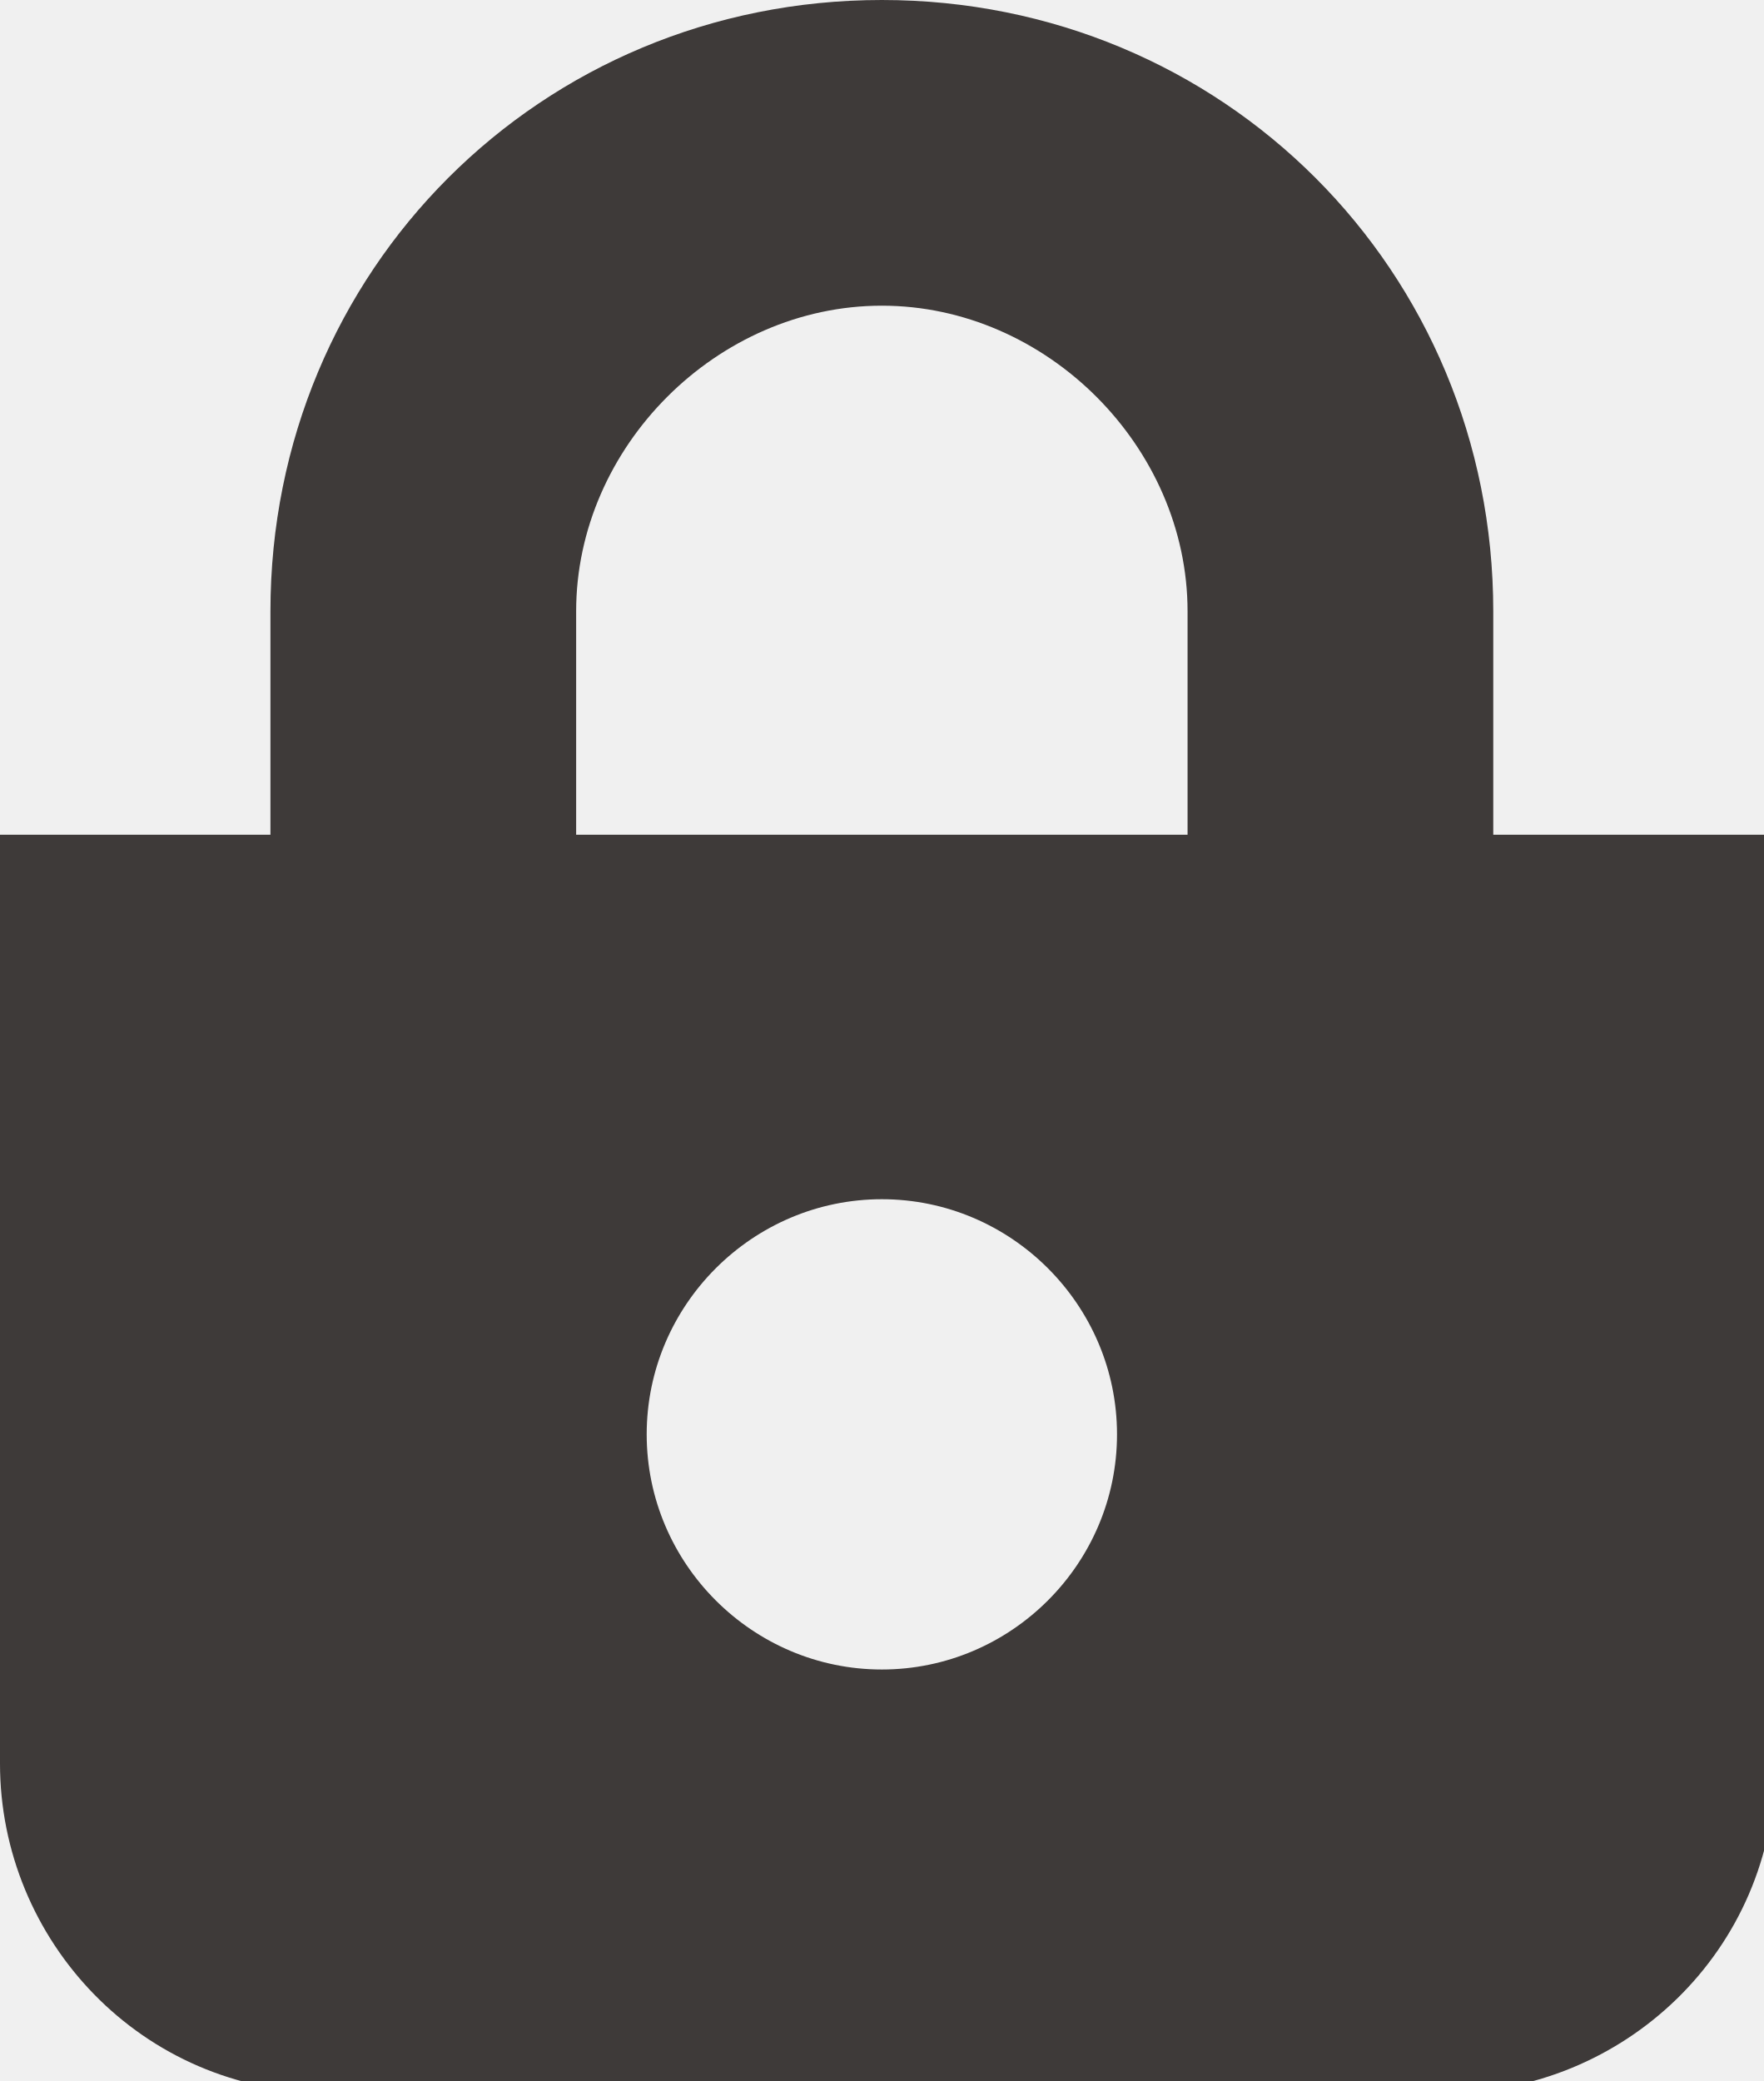
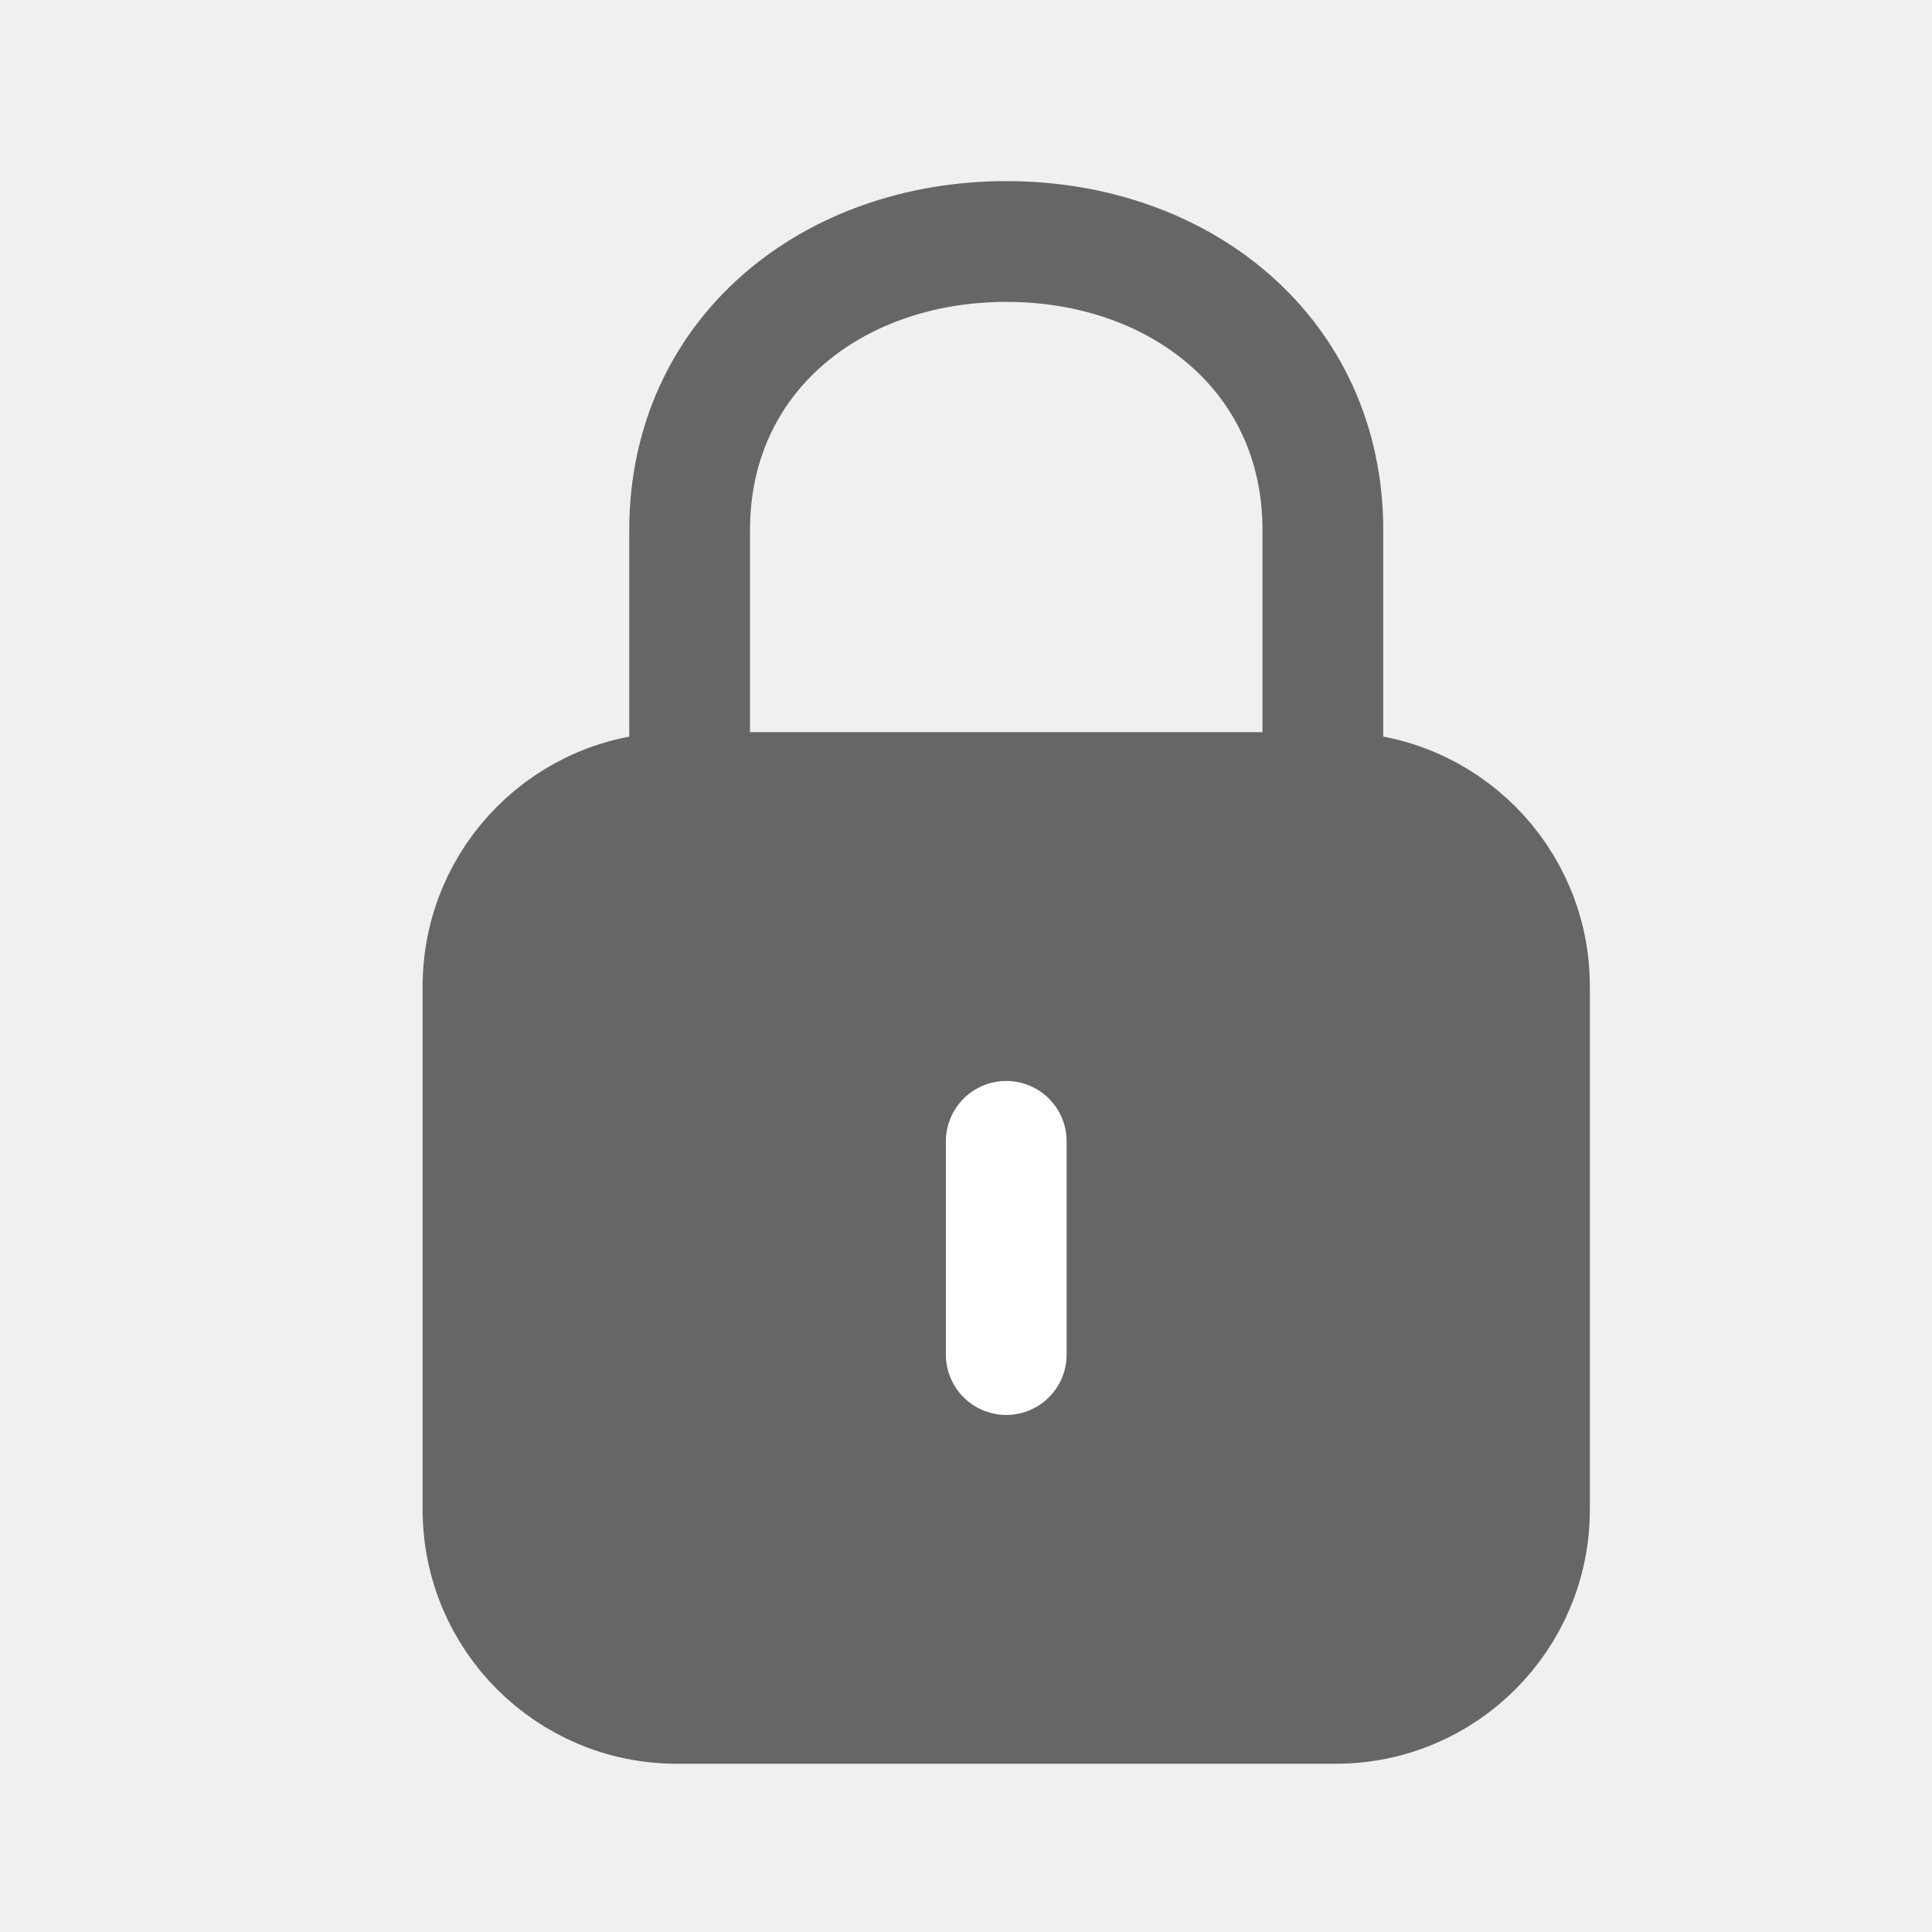
- <svg xmlns="http://www.w3.org/2000/svg" version="1.1" id="레이어_1" x="0px" y="0px" viewBox="0 0 15 17.7" style="enable-background:new 0 0 15 17.7;" xml:space="preserve">
-   <style type="text/css">
- 	.st0{fill:#3E3A39;}
- </style>
-   <g id="레이어_2_1_">
-     <g id="title">
-       <path class="st0" d="M12.7,7.1V5.2c0-2.9-2.3-5.2-5.2-5.2S2.3,2.3,2.3,5.2v1.9H0v7.9c0,1.5,1.2,2.8,2.8,2.8c0,0,0,0,0,0h9.5    c1.5,0,2.8-1.2,2.8-2.8v0V7.1H12.7z M4.9,5.2c0-1.4,1.2-2.6,2.6-2.6c1.4,0,2.6,1.2,2.6,2.6c0,0,0,0,0,0v1.9H4.9V5.2z M7.5,14.2    c-1.1,0-2-0.9-2-2s0.9-2,2-2s2,0.9,2,2C9.5,13.3,8.6,14.2,7.5,14.2C7.5,14.2,7.5,14.2,7.5,14.2L7.5,14.2z" />
-     </g>
-   </g>
+ <svg xmlns="http://www.w3.org/2000/svg" width="24" height="24" viewBox="0 0 24 24" fill="none">
+   <path d="M8.567 9.433V6.583C8.567 4.413 10.332 3 12.501 3C14.67 3 16.433 4.413 16.433 6.583V9.433" stroke="#666666" stroke-width="1.5" stroke-linecap="round" stroke-linejoin="round" />
+   <path d="M19 18.753C19 20.082 17.922 21.16 16.593 21.16H8.407C7.078 21.16 6 20.082 6 18.753V12.253C6 10.923 7.078 9.845 8.407 9.845H16.593C17.922 9.845 19 10.923 19 12.253V18.753Z" fill="#666666" stroke="#666666" stroke-width="1.5" stroke-linecap="round" stroke-linejoin="round" />
+   <path d="M12.5 14.178V16.827" stroke="white" stroke-width="1.5" stroke-linecap="round" stroke-linejoin="round" />
</svg>
